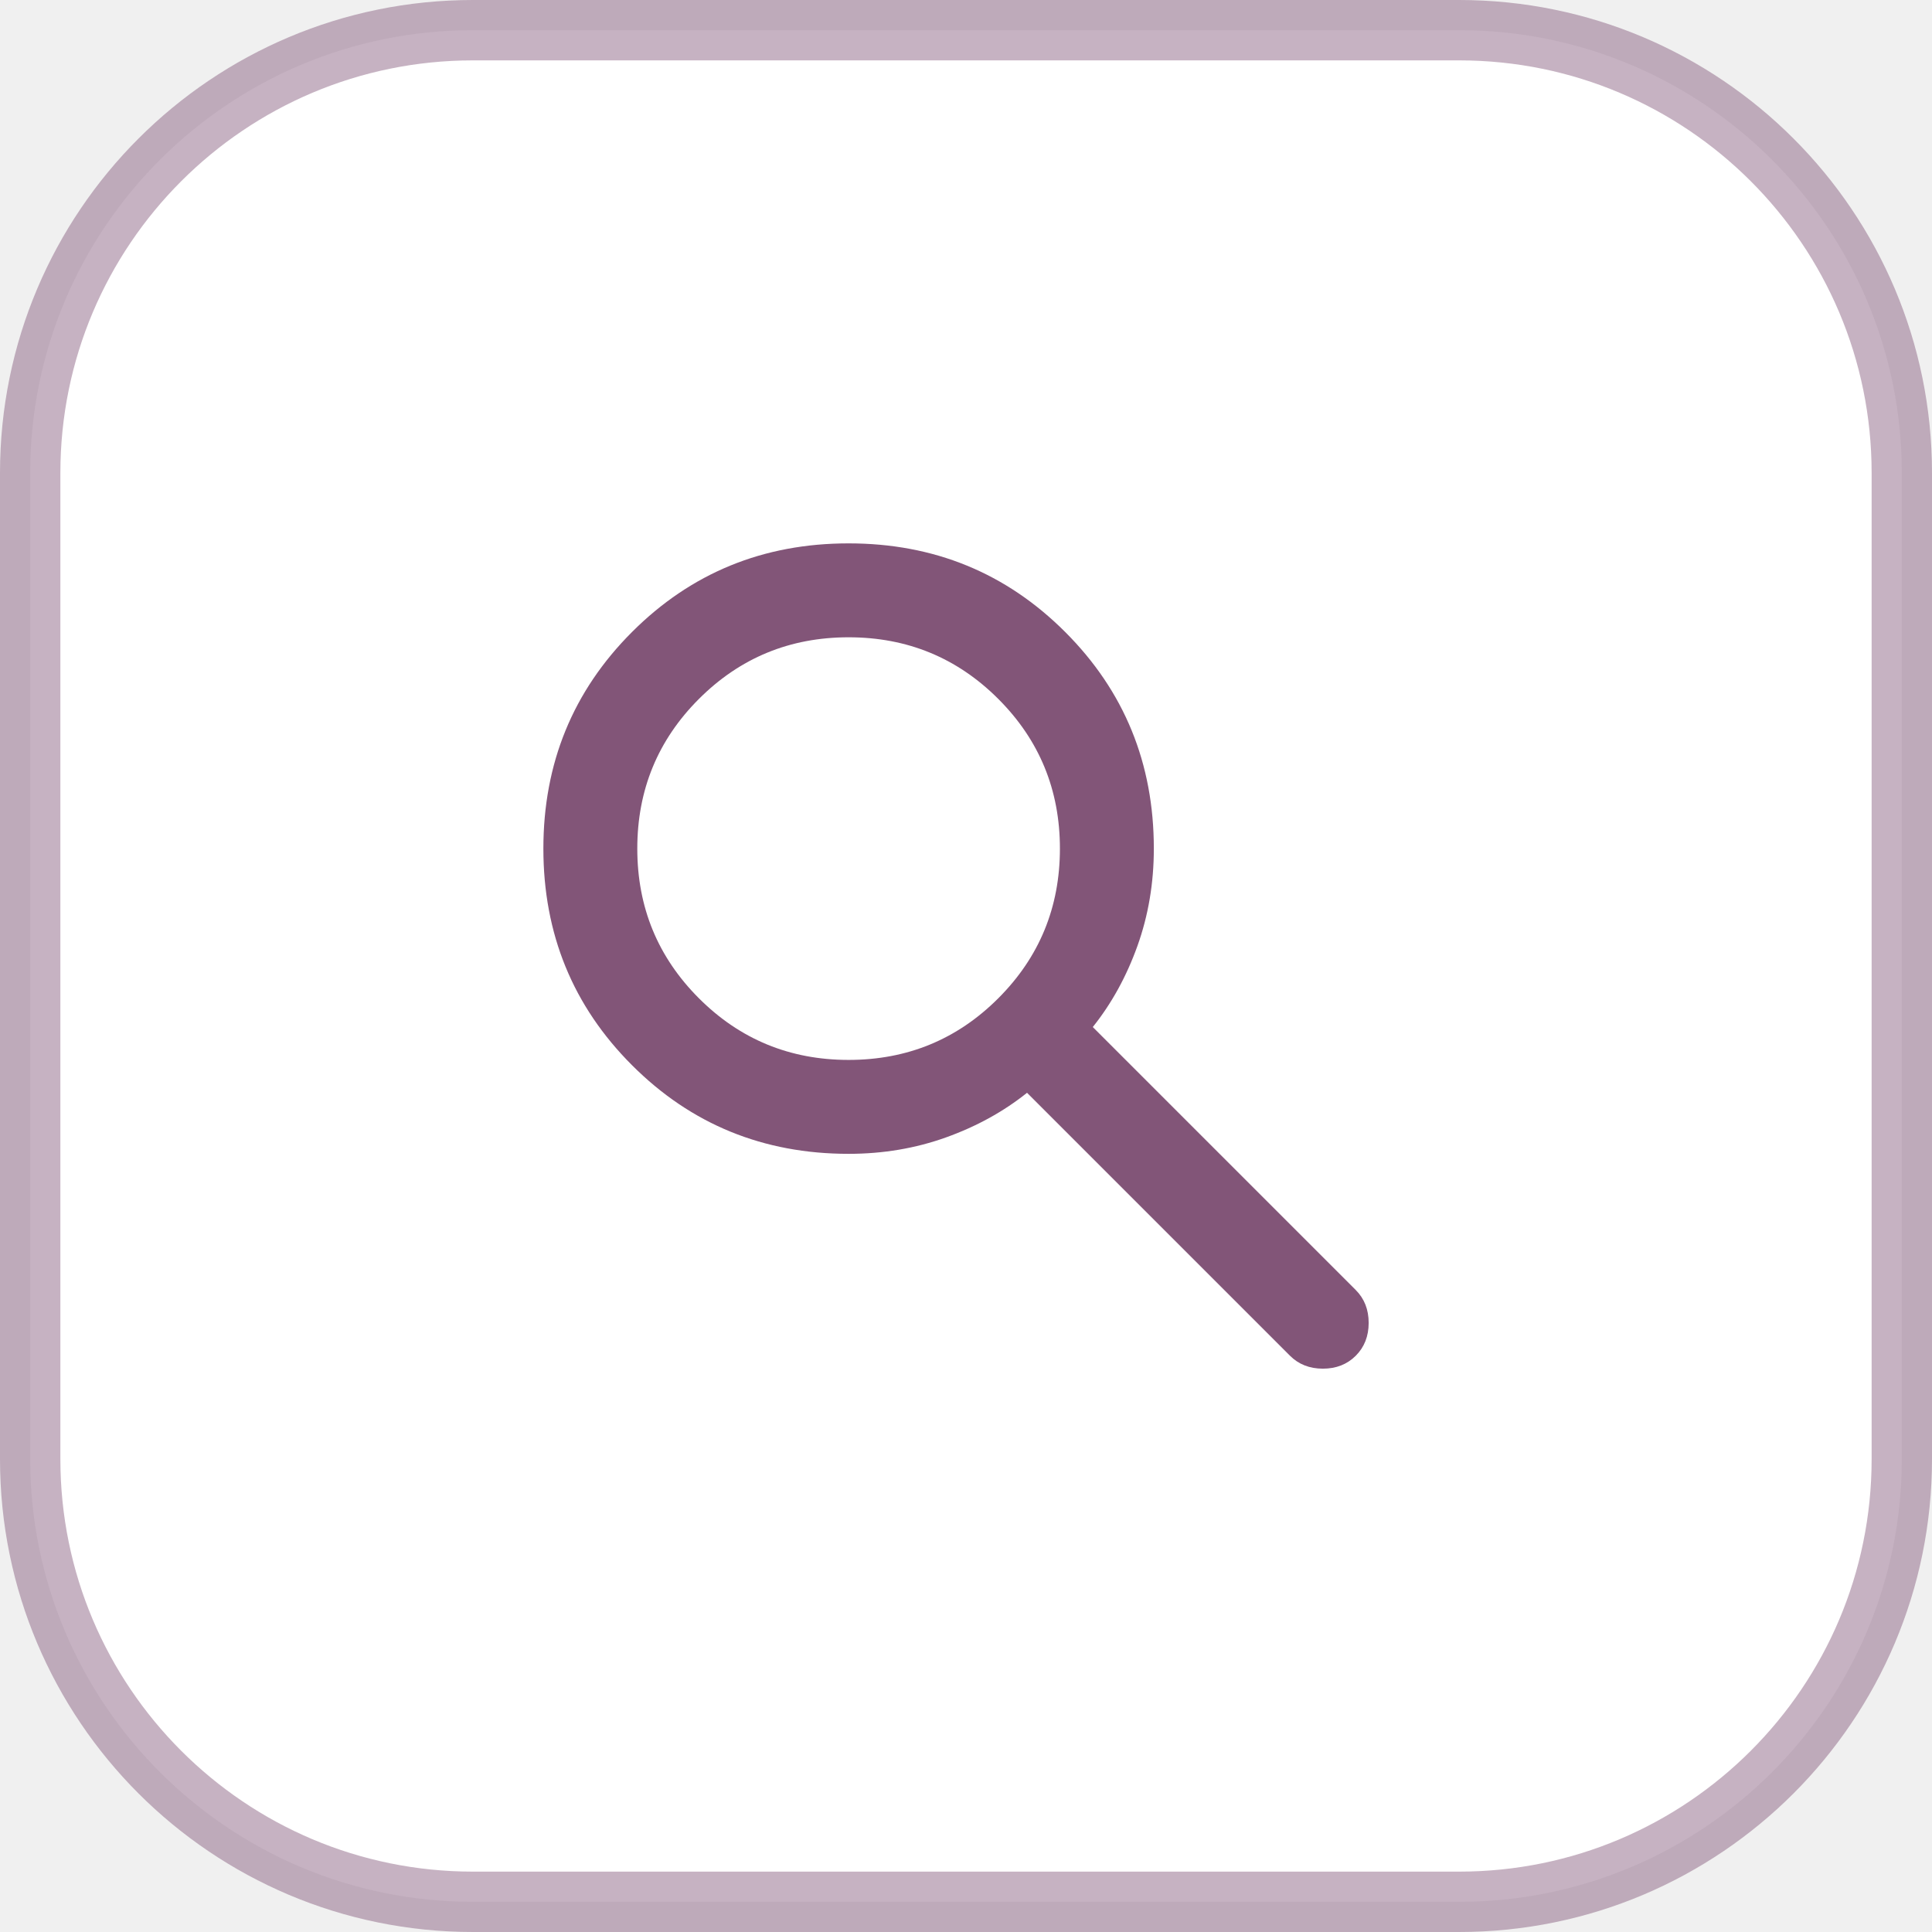
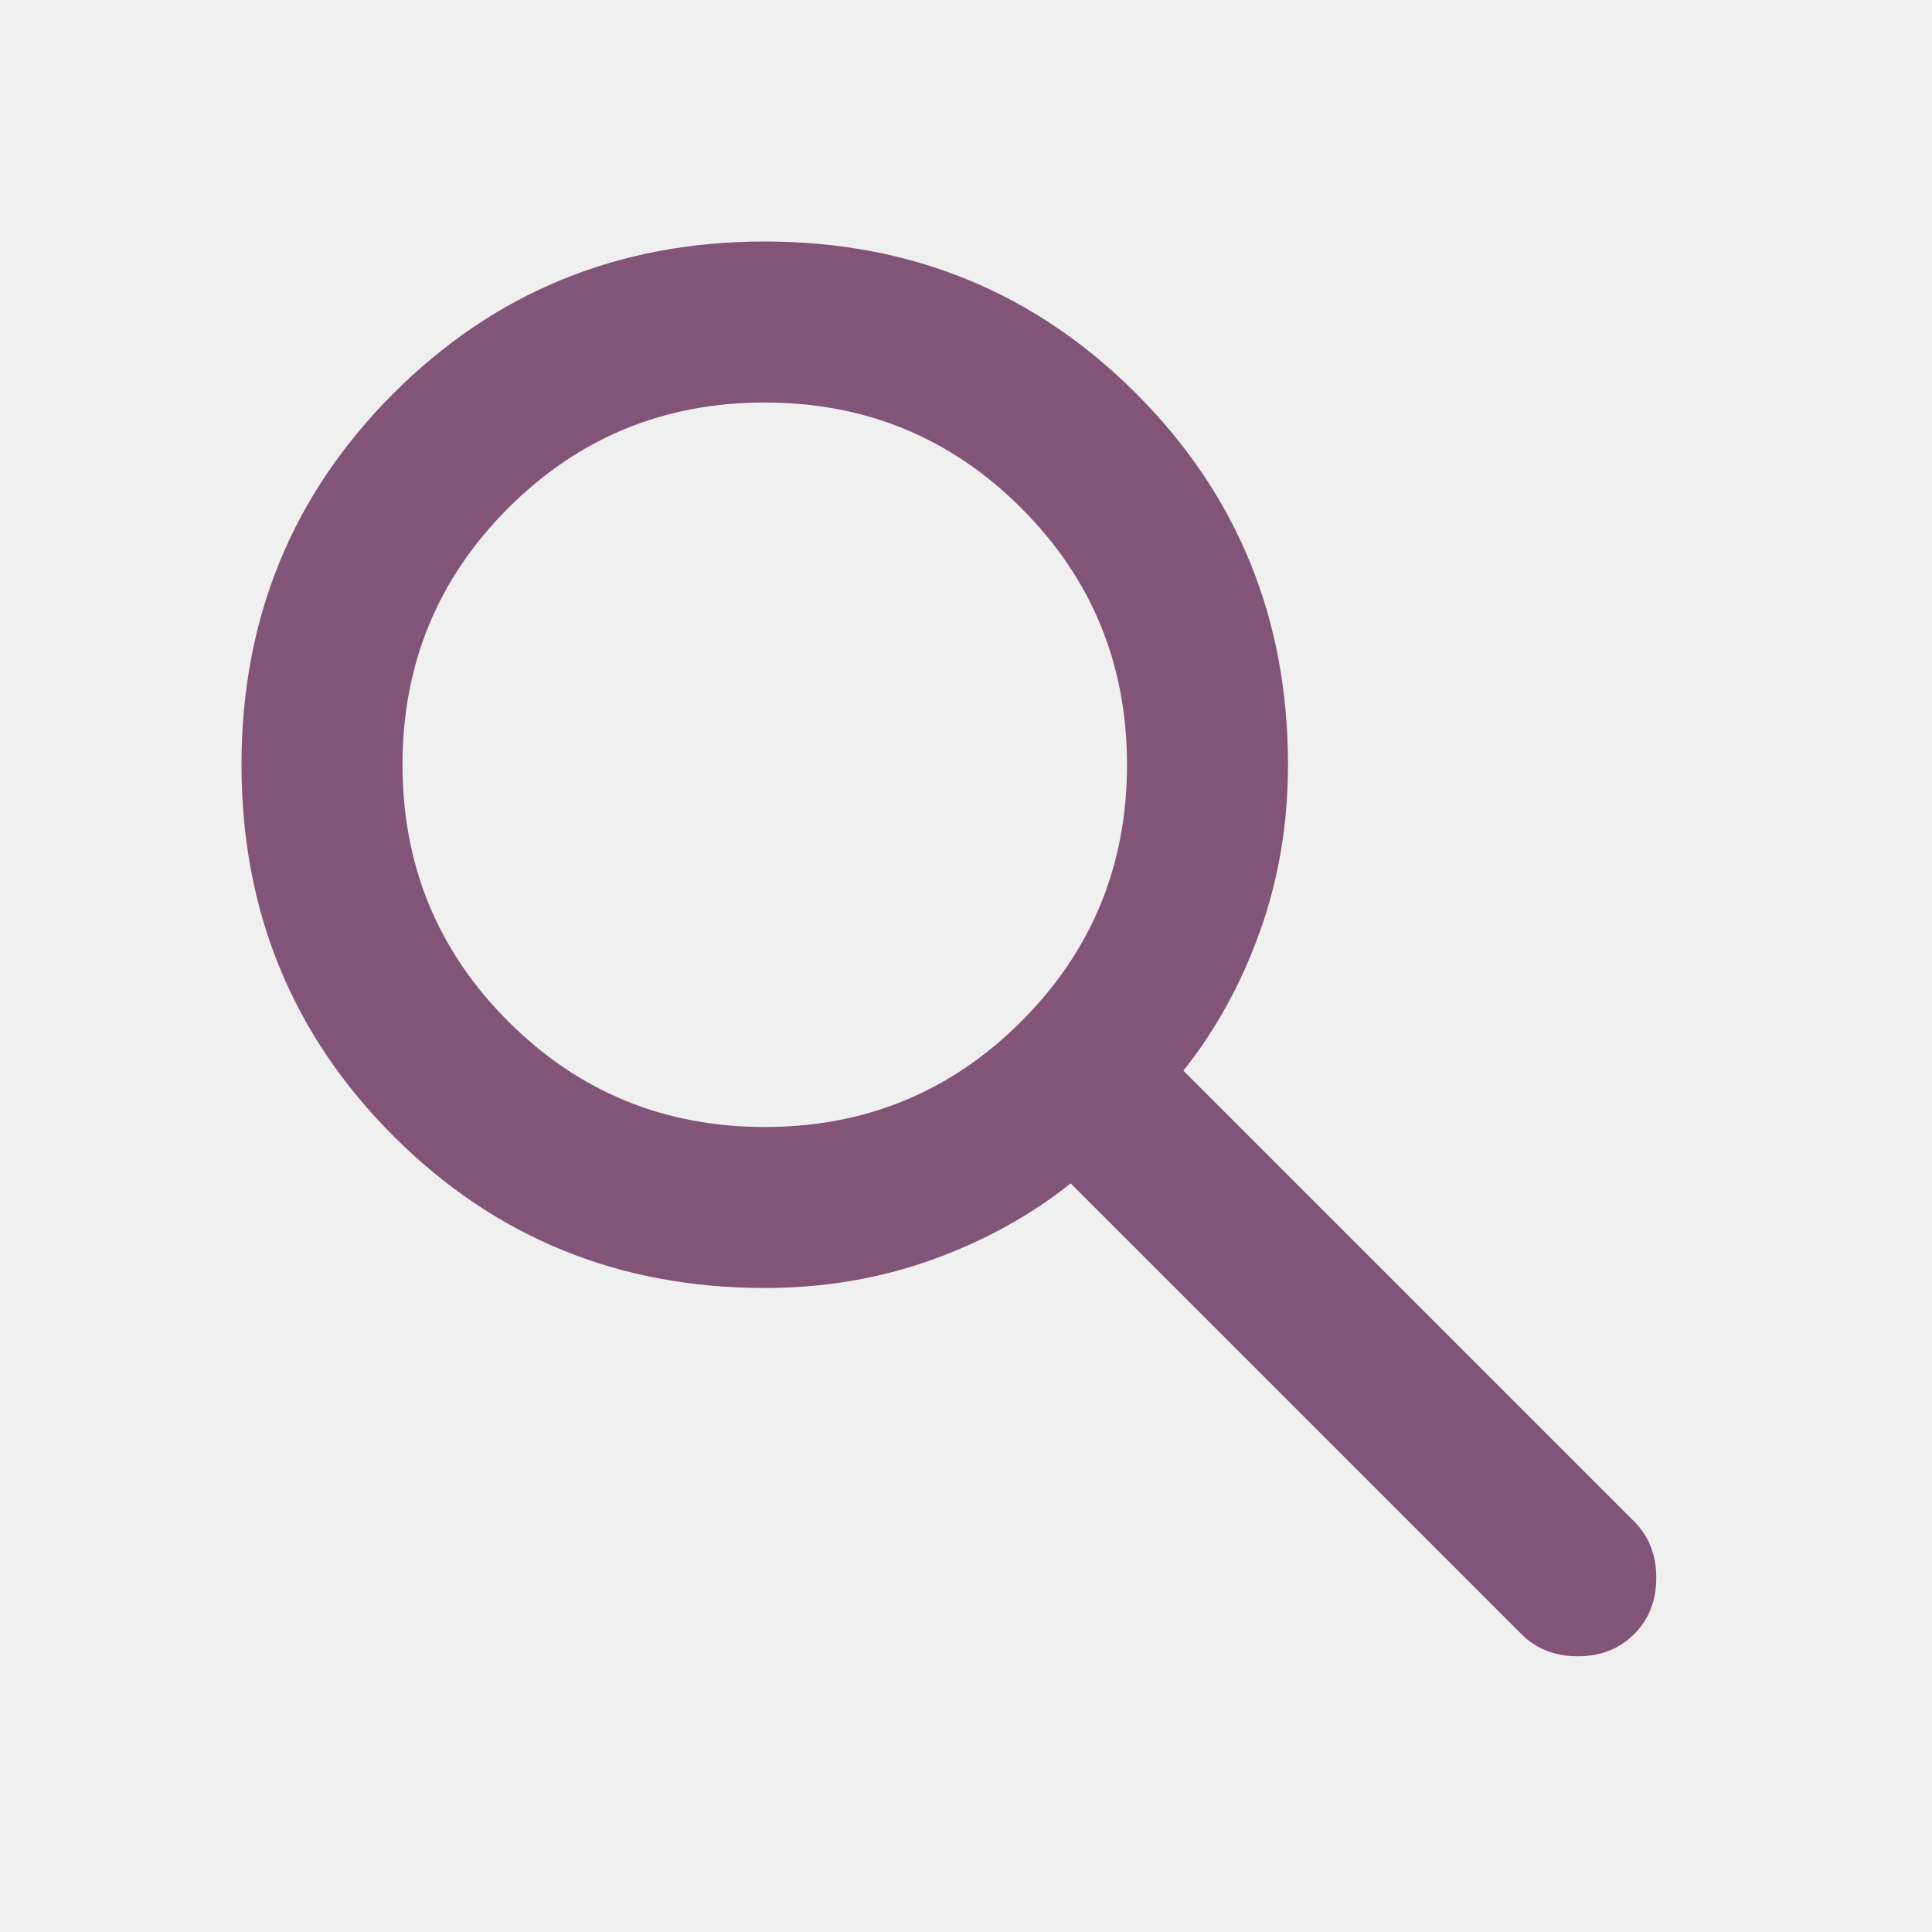
<svg xmlns="http://www.w3.org/2000/svg" viewBox="0 0 48 48" width="48" height="48">
-   <rect x="0.75" y="0.75" width="46.5" height="46.5" rx="11" fill="#FFFFFF" stroke="#825578" stroke-opacity="0.45" stroke-width="1.5" />
-   <g transform="translate(10 10) scale(0.02916667) translate(0 960)" fill="#825578">
+   <g transform="scale(0.05) translate(0 960)" fill="#825578">
    <path d="M380-320q-109 0-184.5-75.5T120-580q0-109 75.5-184.5T380-840q109 0 184.5 75.5T640-580q0 44-14 83t-38 69l224 224q11 11 11 28t-11 28q-11 11-28 11t-28-11L532-372q-30 24-69 38t-83 14Zm0-80q75 0 127.5-52.5T560-580q0-75-52.5-127.5T380-760q-75 0-127.5 52.5T200-580q0 75 52.5 127.5T380-400Z" />
  </g>
</svg>
